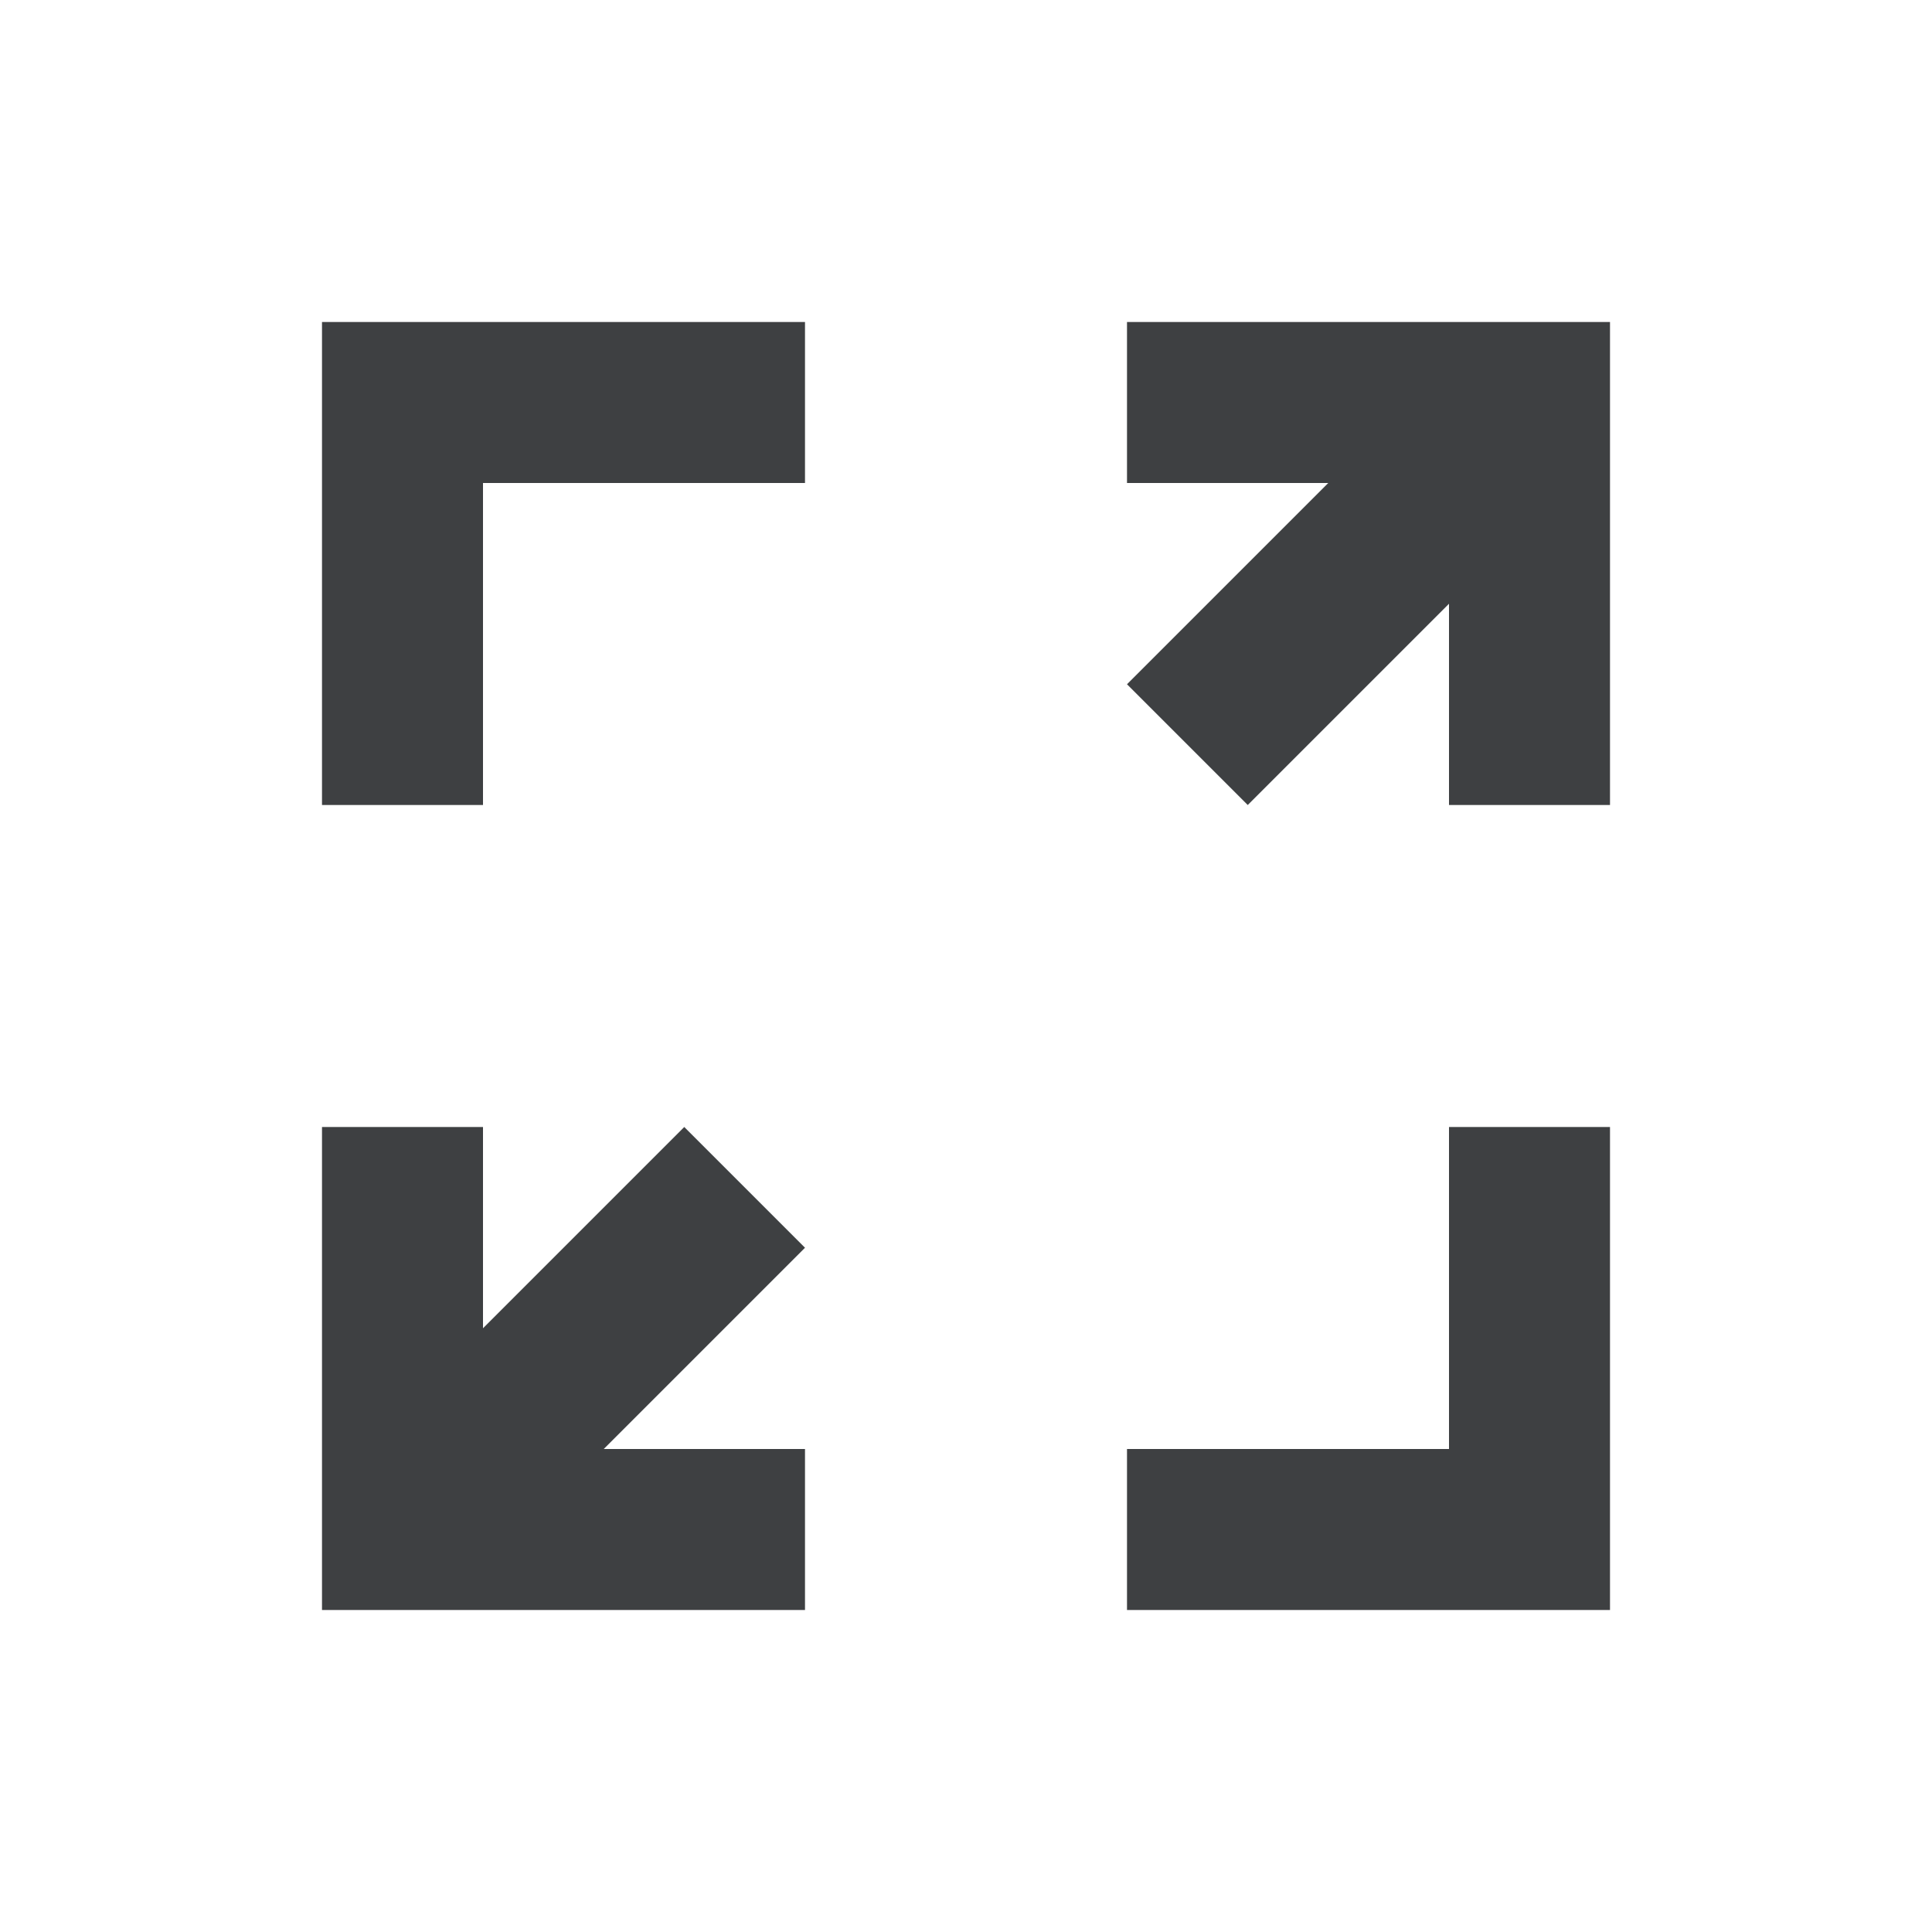
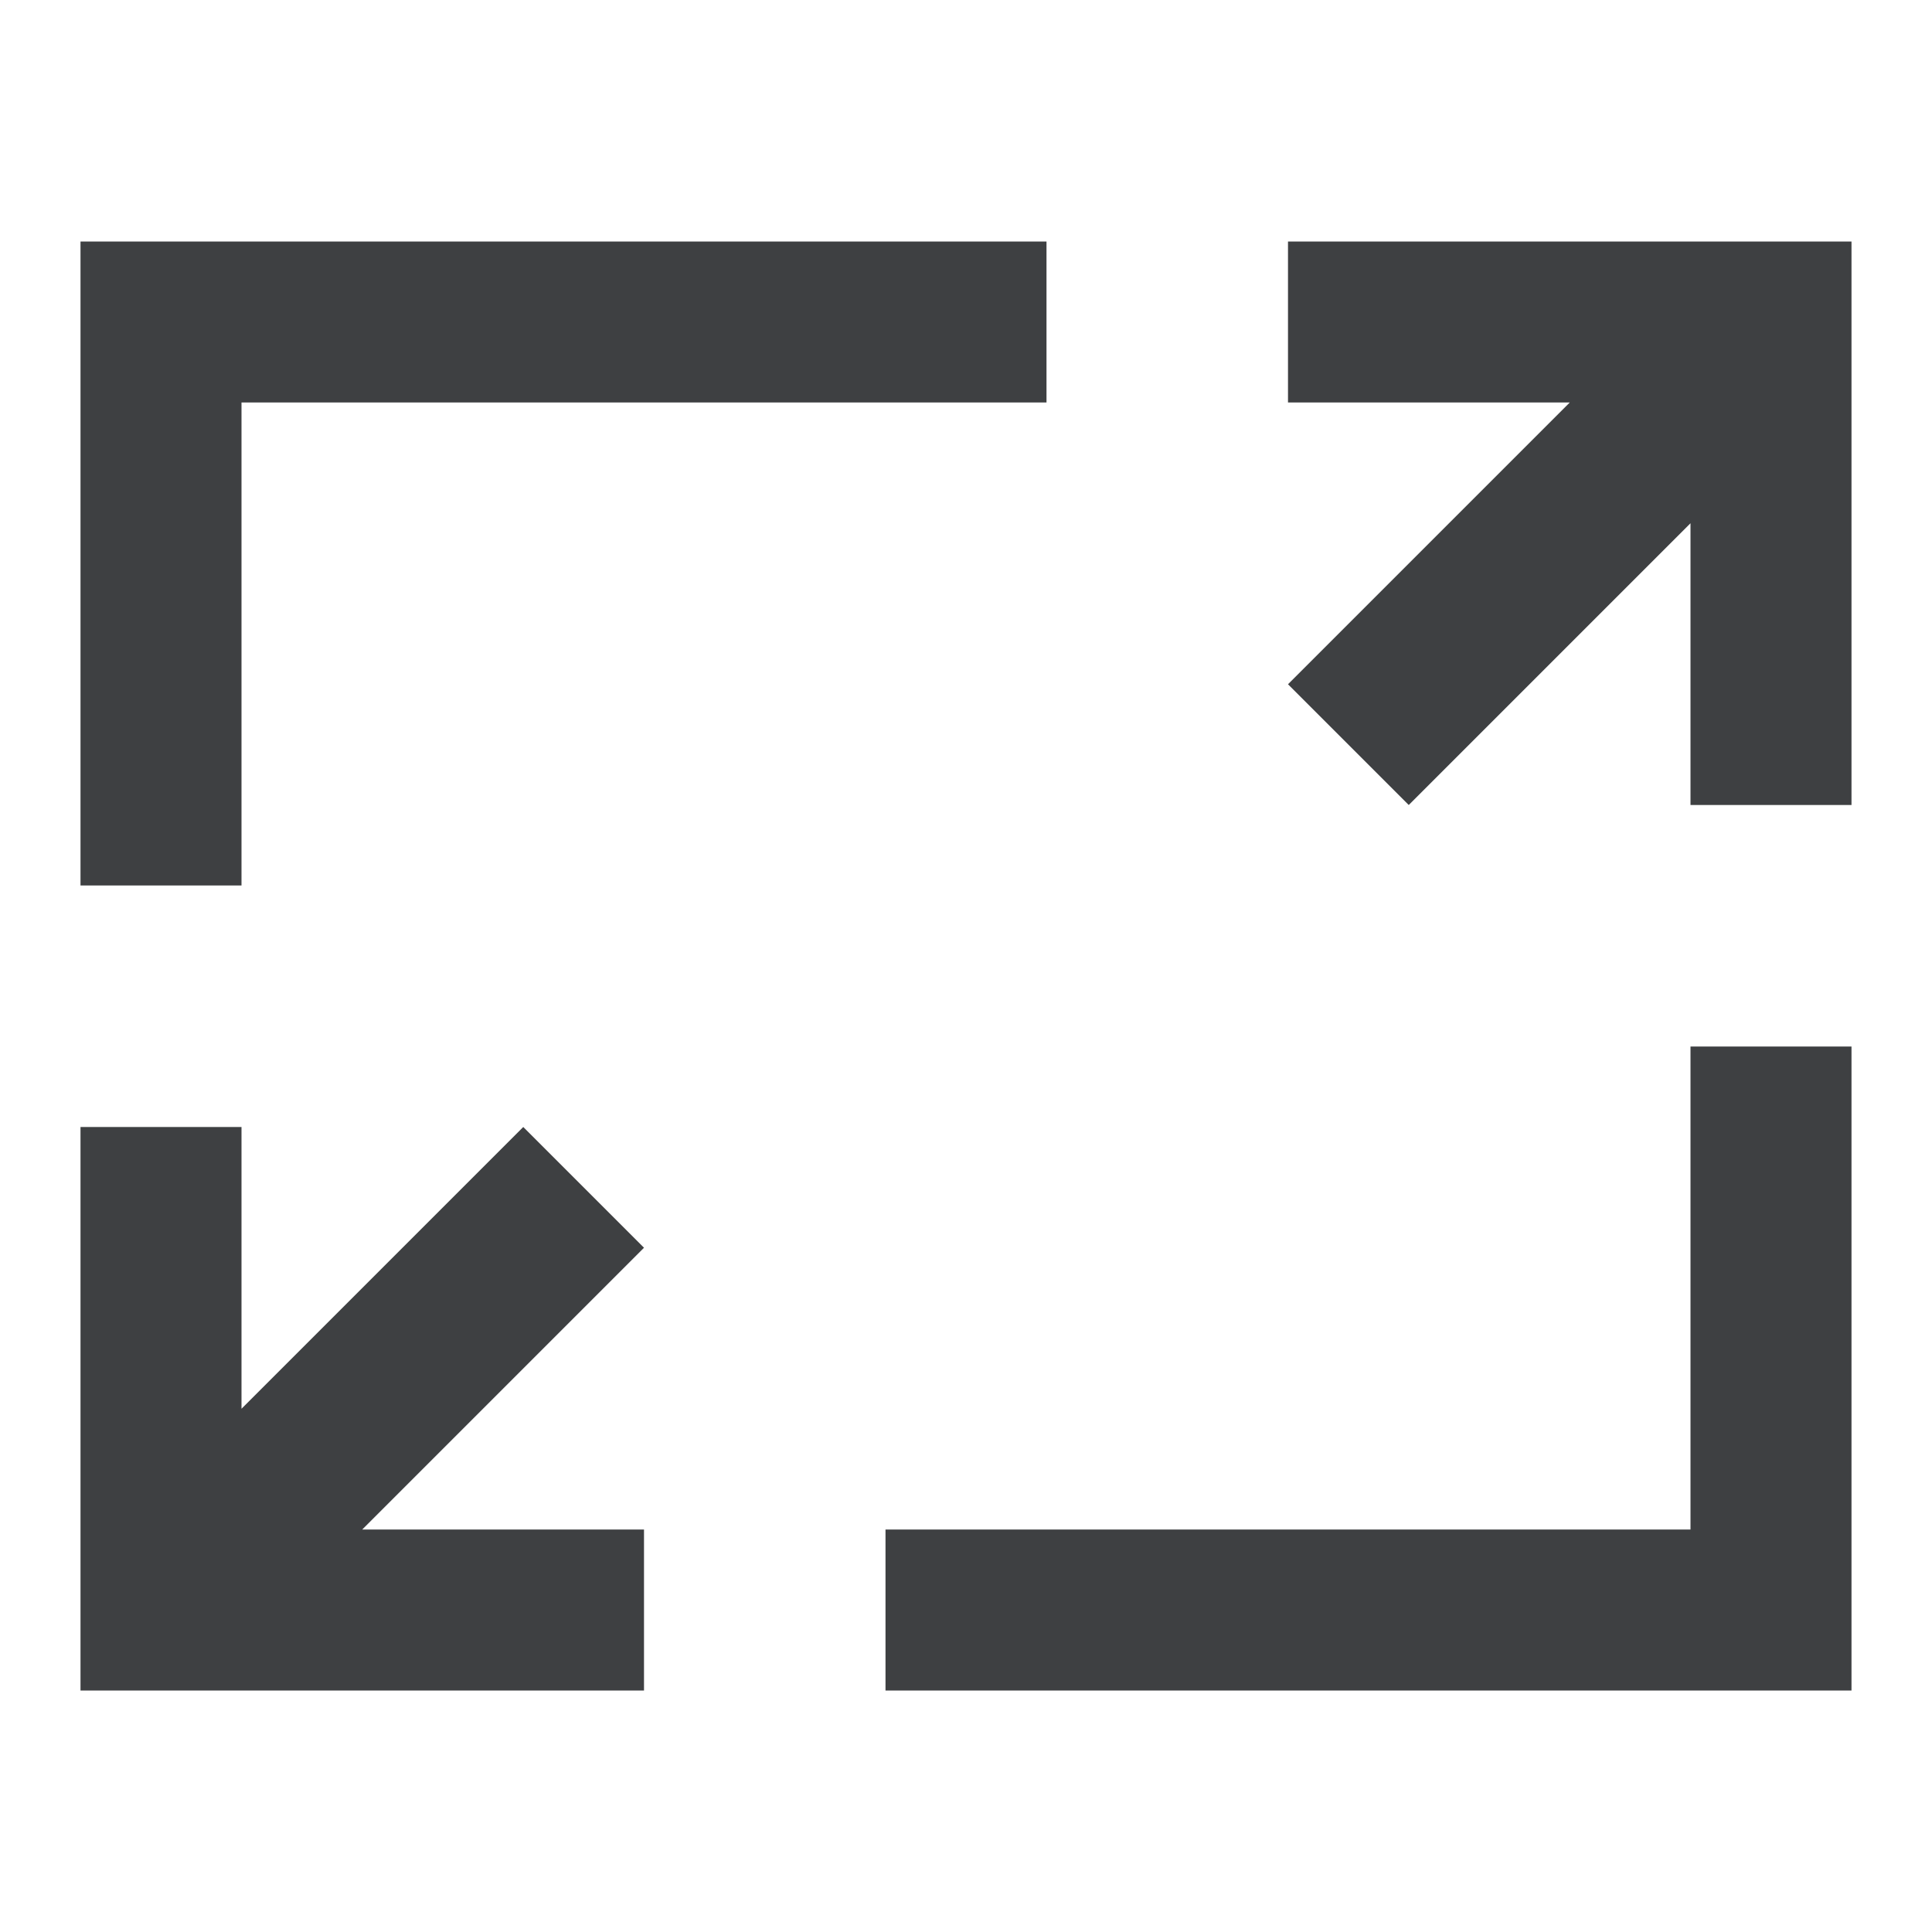
<svg xmlns="http://www.w3.org/2000/svg" width="24" height="24" viewBox="0 0 24 24" fill="none">
-   <path fill-rule="evenodd" clip-rule="evenodd" d="M4 10V4H10V6H6V10H4ZM4 14H6V16.5L8.5 14L10 15.5L7.5 18H10V20H4V14ZM20 10H18V7.5L15.5 10L14 8.5L16.5 6H14V4H20V10ZM20 14V20H14V18H18V14H20Z" fill="#3E4042" />
+   <path fill-rule="evenodd" clip-rule="evenodd" d="M1 11V3H13V5H3V11H1ZM1 14H3V17.5L6.5 14L8 15.5L4.5 19H8V21H1V14ZM23 10H21V6.5L17.5 10L16 8.5L19.5 5H16V3H23V10ZM23 13V21H11V19H21V13H23Z" fill="#3E4042" />
</svg>
